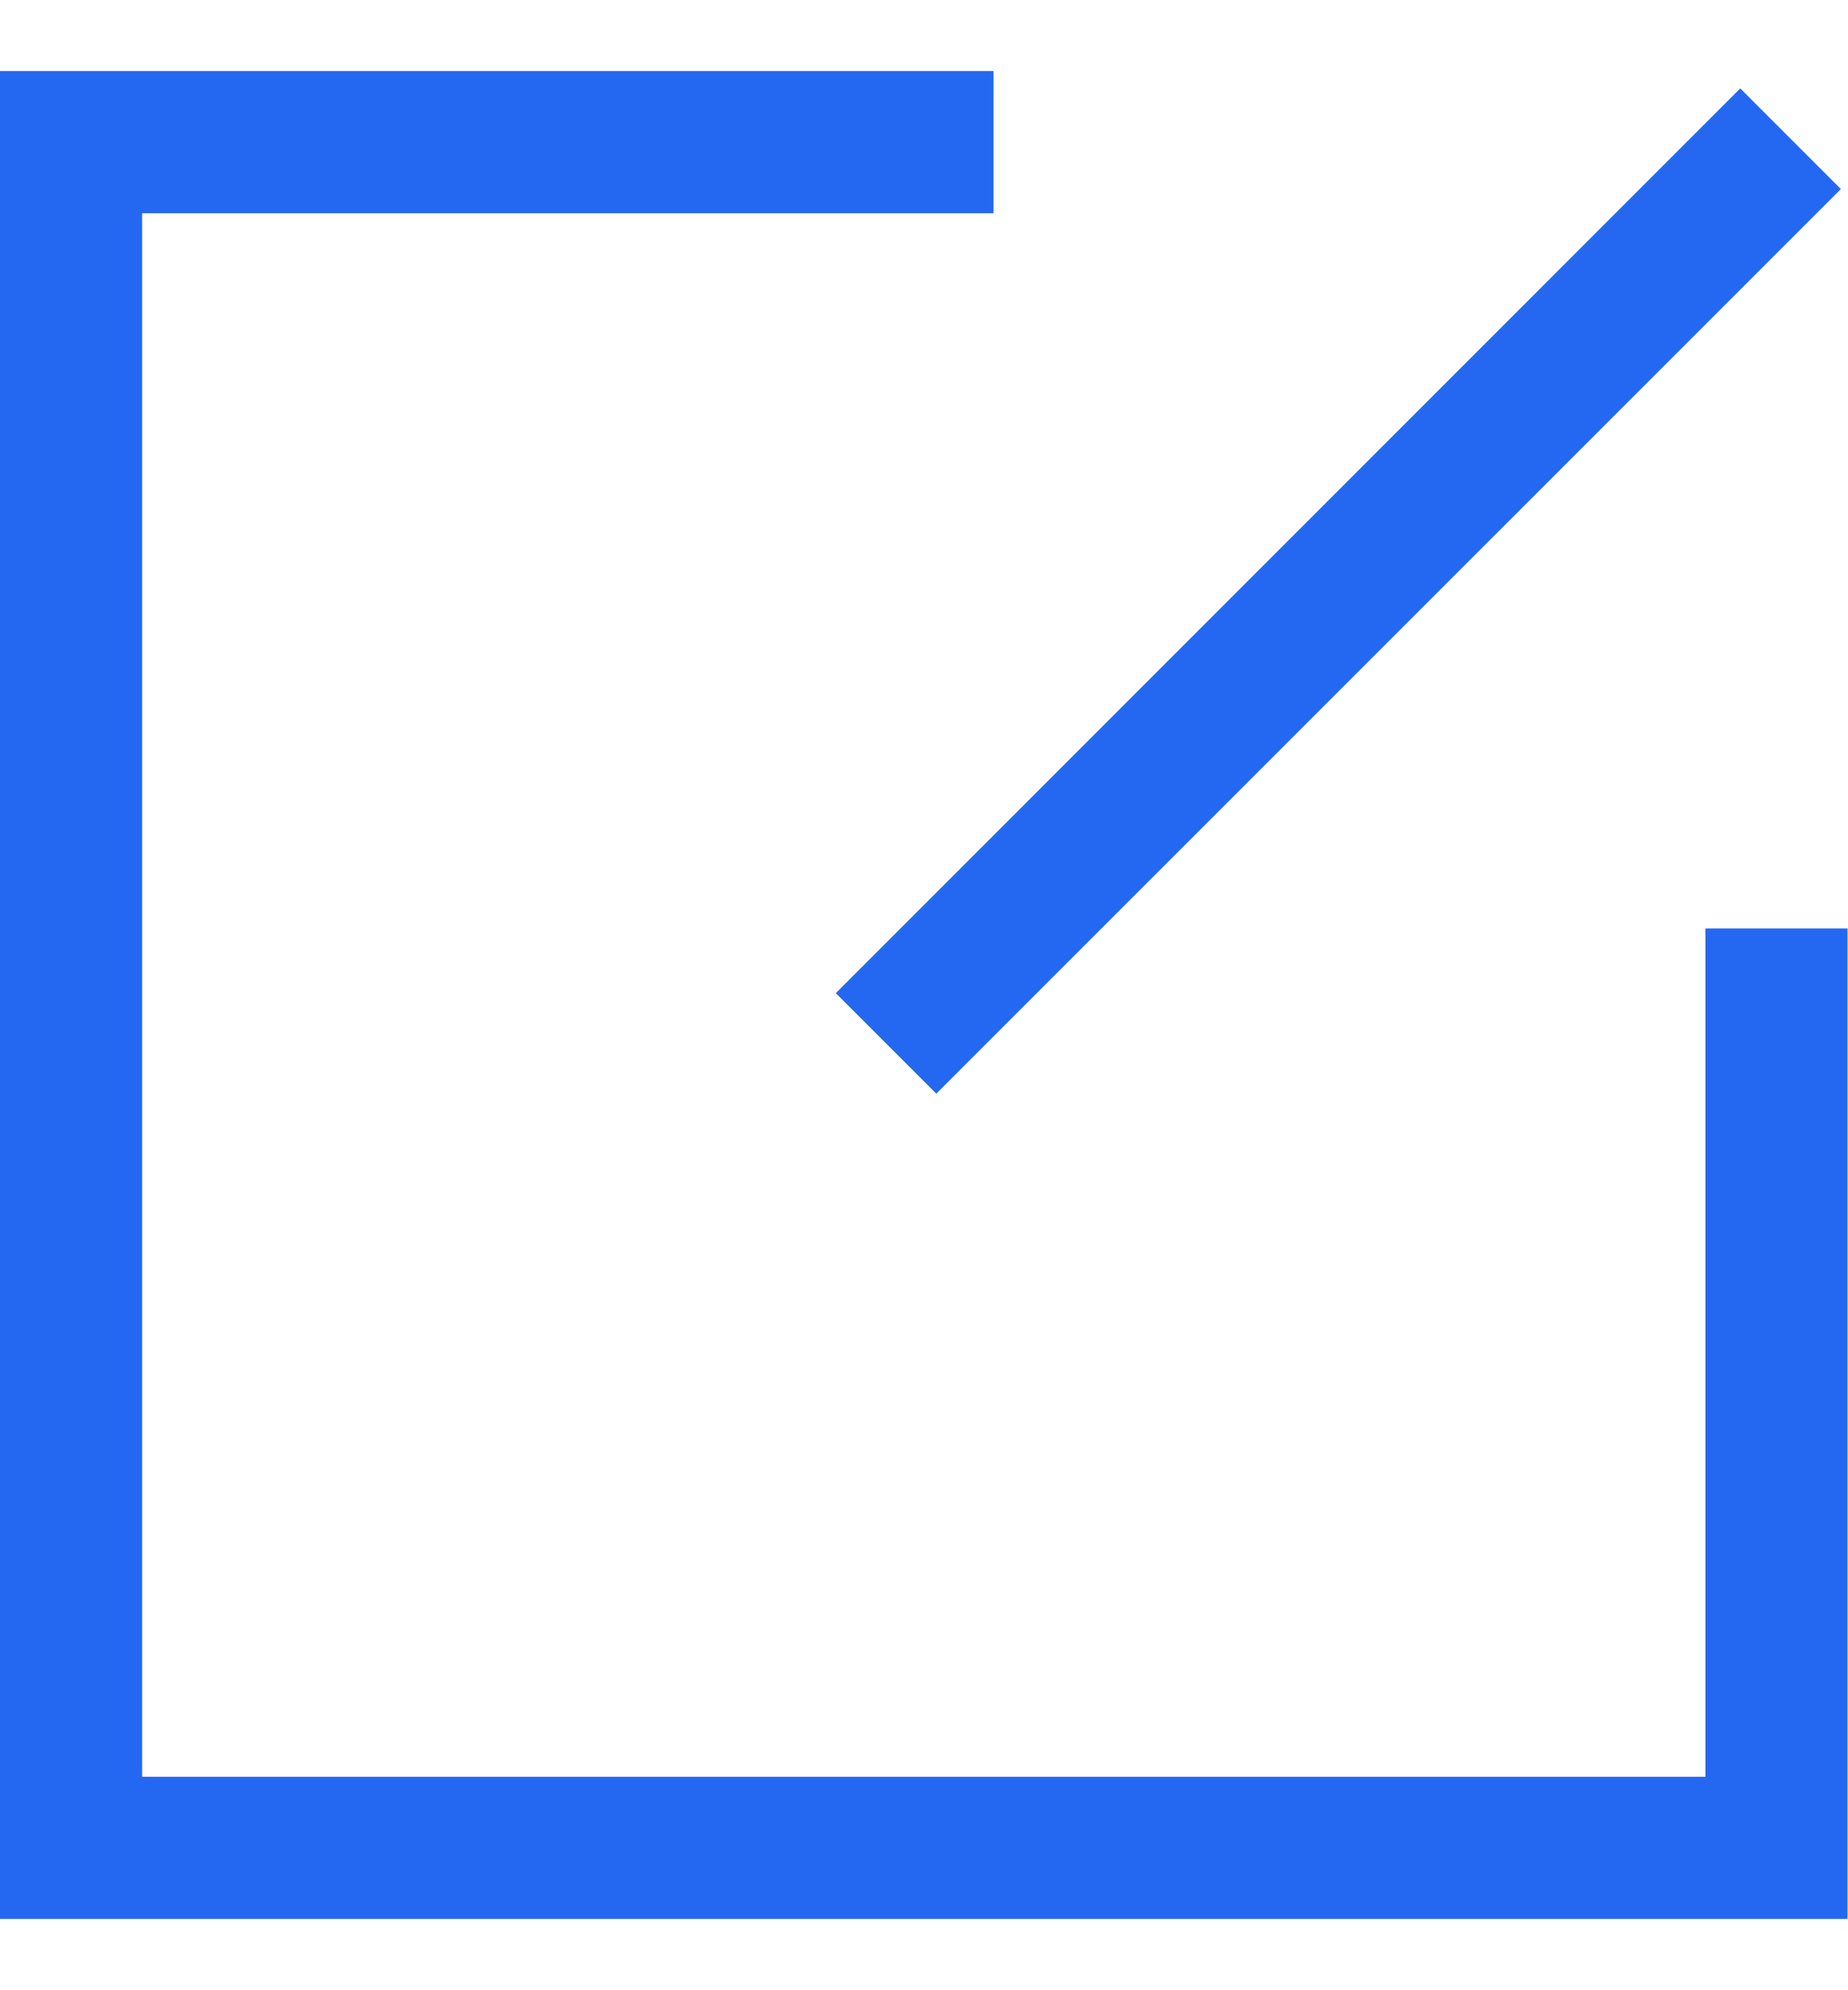
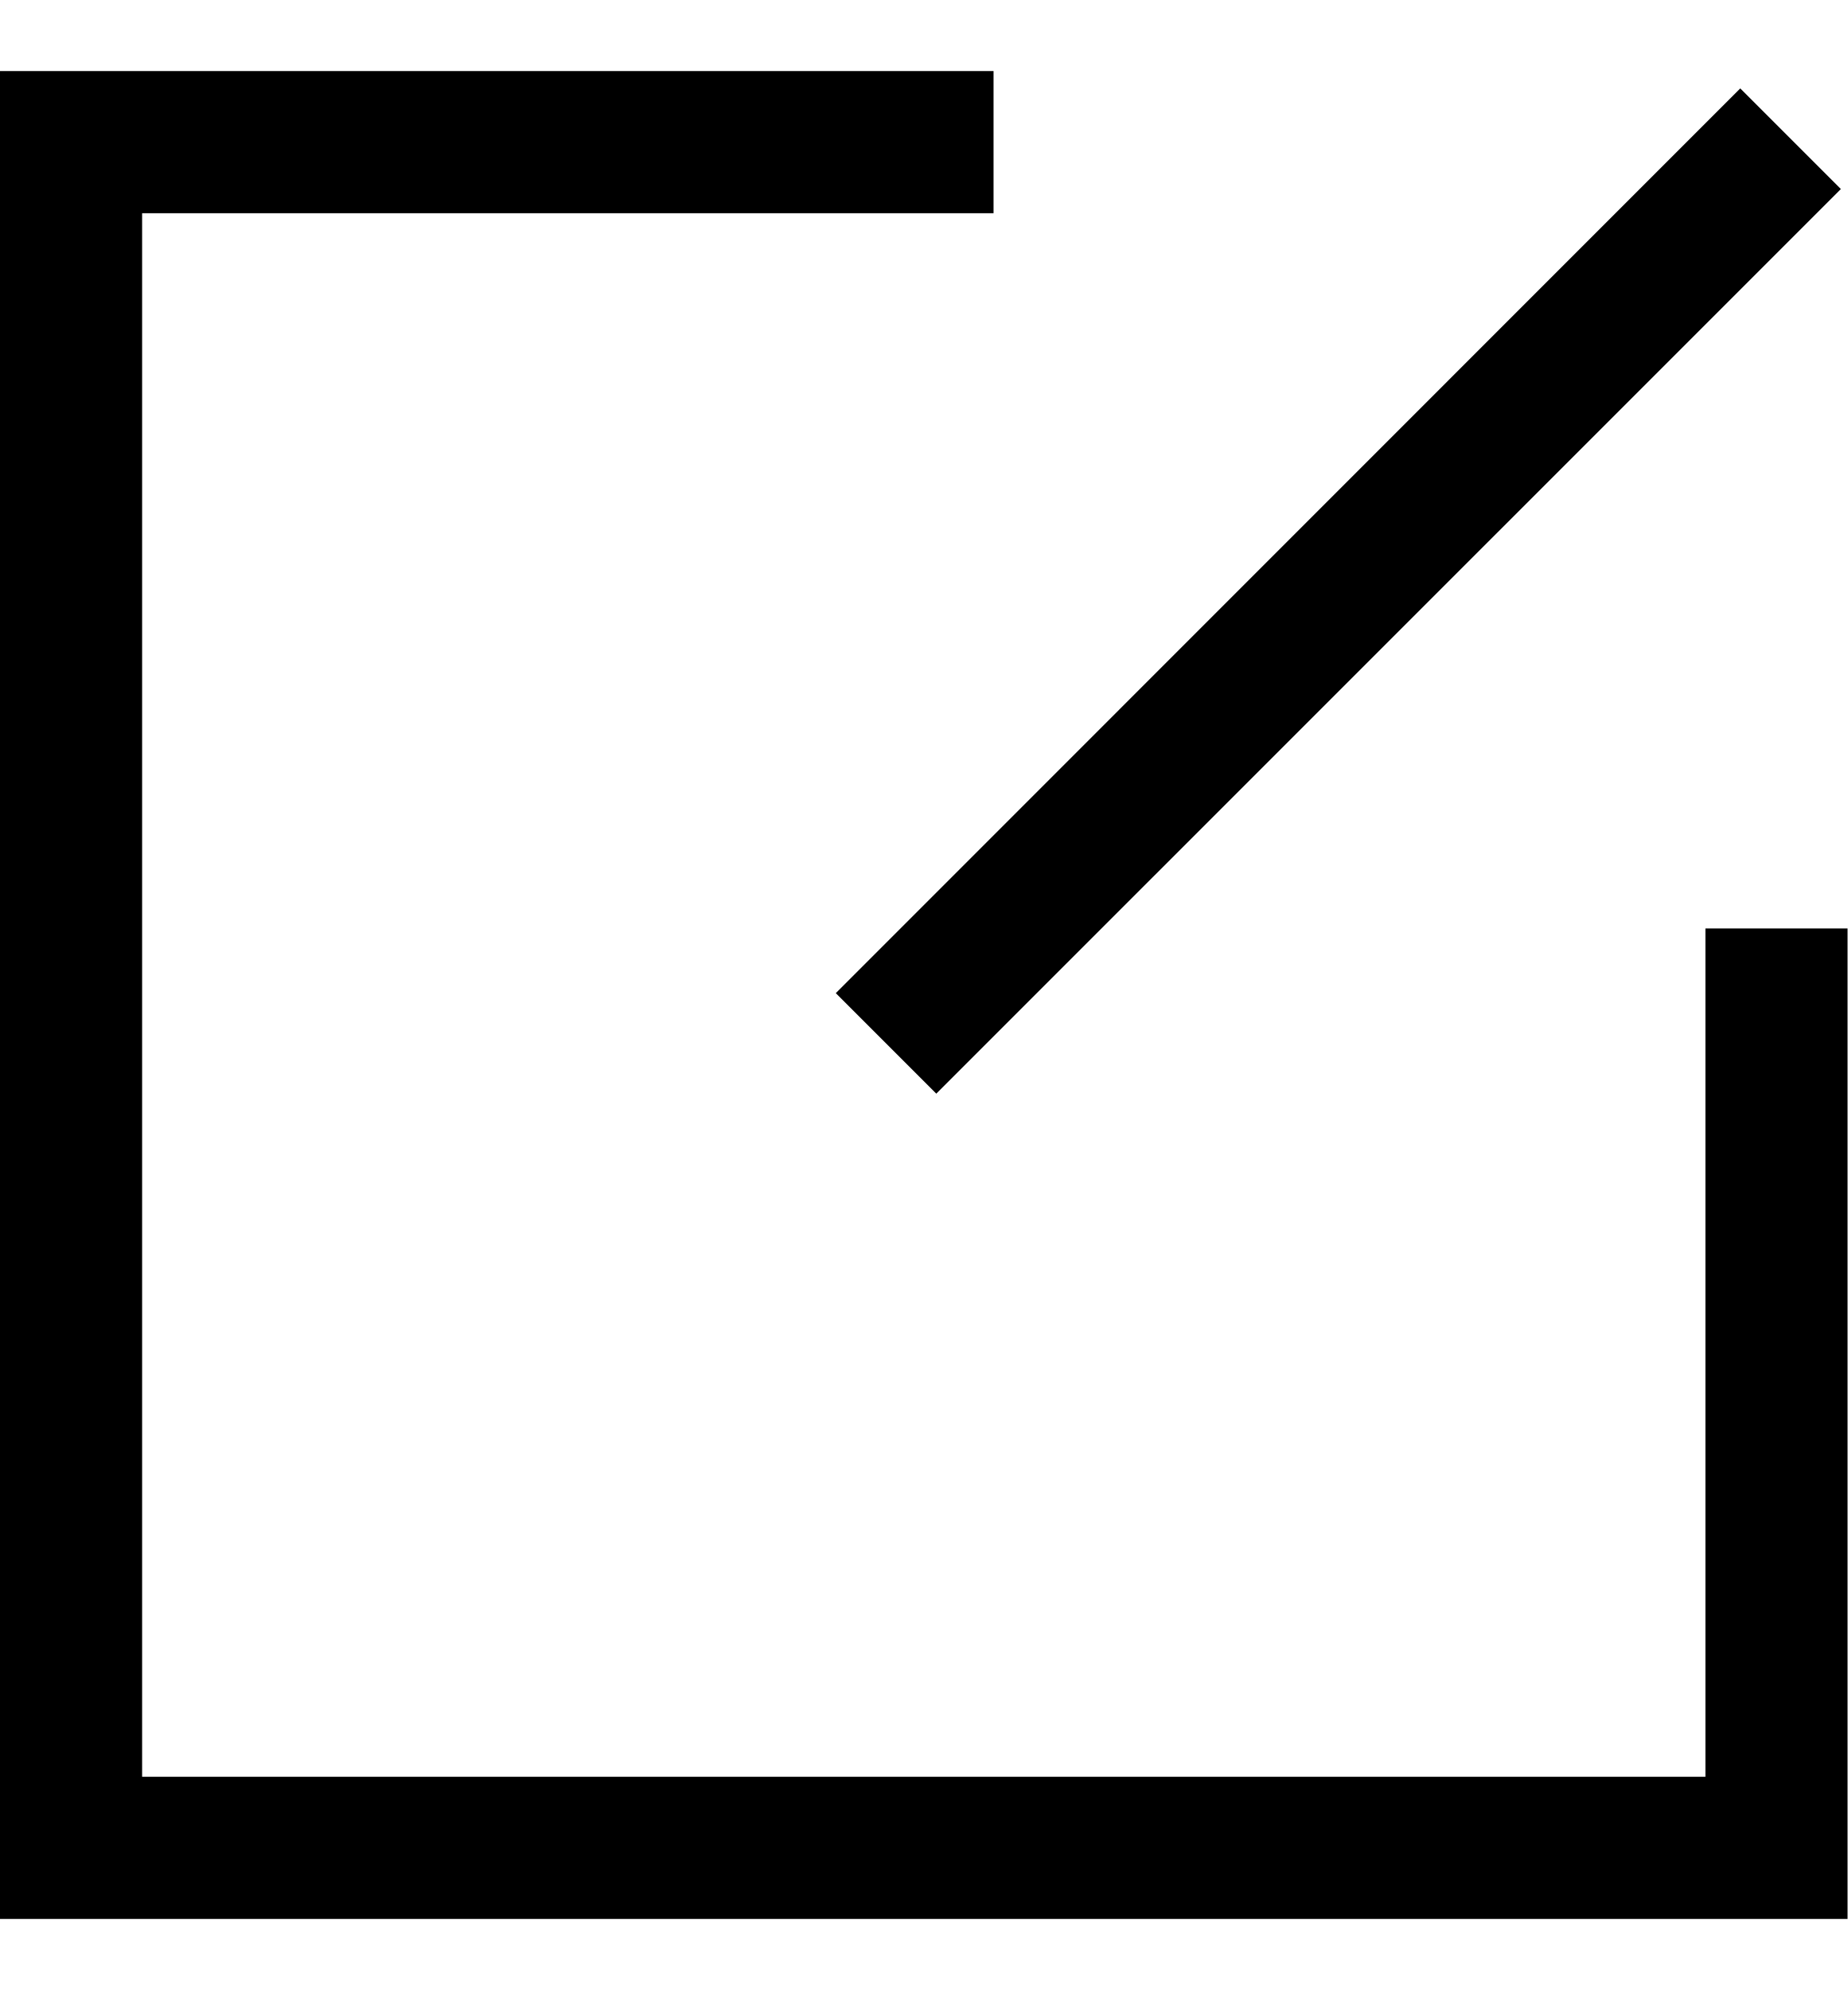
- <svg xmlns="http://www.w3.org/2000/svg" width="13px" height="14px" viewBox="0 0 13 14" version="1.1">
+ <svg xmlns="http://www.w3.org/2000/svg" viewBox="0 0 13 14" version="1.1">
  <g id="导航" stroke="none" stroke-width="1" fill="none" fill-rule="evenodd">
    <g id="07-面包屑-Breadcrumbs" transform="translate(-767, -874)">
      <g id="8.Icon图标✨/3.操作/编辑" transform="translate(765.5, 873)">
-         <rect id="矩形" stroke="#979797" fill="#2468F2" opacity="0" x="0.5" y="0.5" width="15" height="15" />
-         <path d="M8.491,1.5 L8.491,2.5 L2.5,2.5 L2.5,13.5 L13.5,13.5 L13.5,7.532 L14.5,7.532 L14.5,14.5 L1.5,14.5 L1.5,1.5 L8.491,1.5 Z M13.745,1.622 L14.453,2.33 L8.088,8.694 L7.381,7.987 L13.745,1.622 Z" id="形状结合" fill="#2468F2" />
+         <rect id="矩形" stroke="#979797" fill="currentColor" opacity="0" x="0.5" y="0.5" width="15" height="15" />
+         <path d="M8.491,1.5 L8.491,2.5 L2.5,2.5 L2.5,13.5 L13.5,13.5 L13.5,7.532 L14.5,7.532 L14.5,14.5 L1.5,14.5 L1.5,1.5 L8.491,1.5 Z M13.745,1.622 L14.453,2.33 L8.088,8.694 L7.381,7.987 L13.745,1.622 Z" id="形状结合" fill="currentColor" />
      </g>
    </g>
  </g>
</svg>
